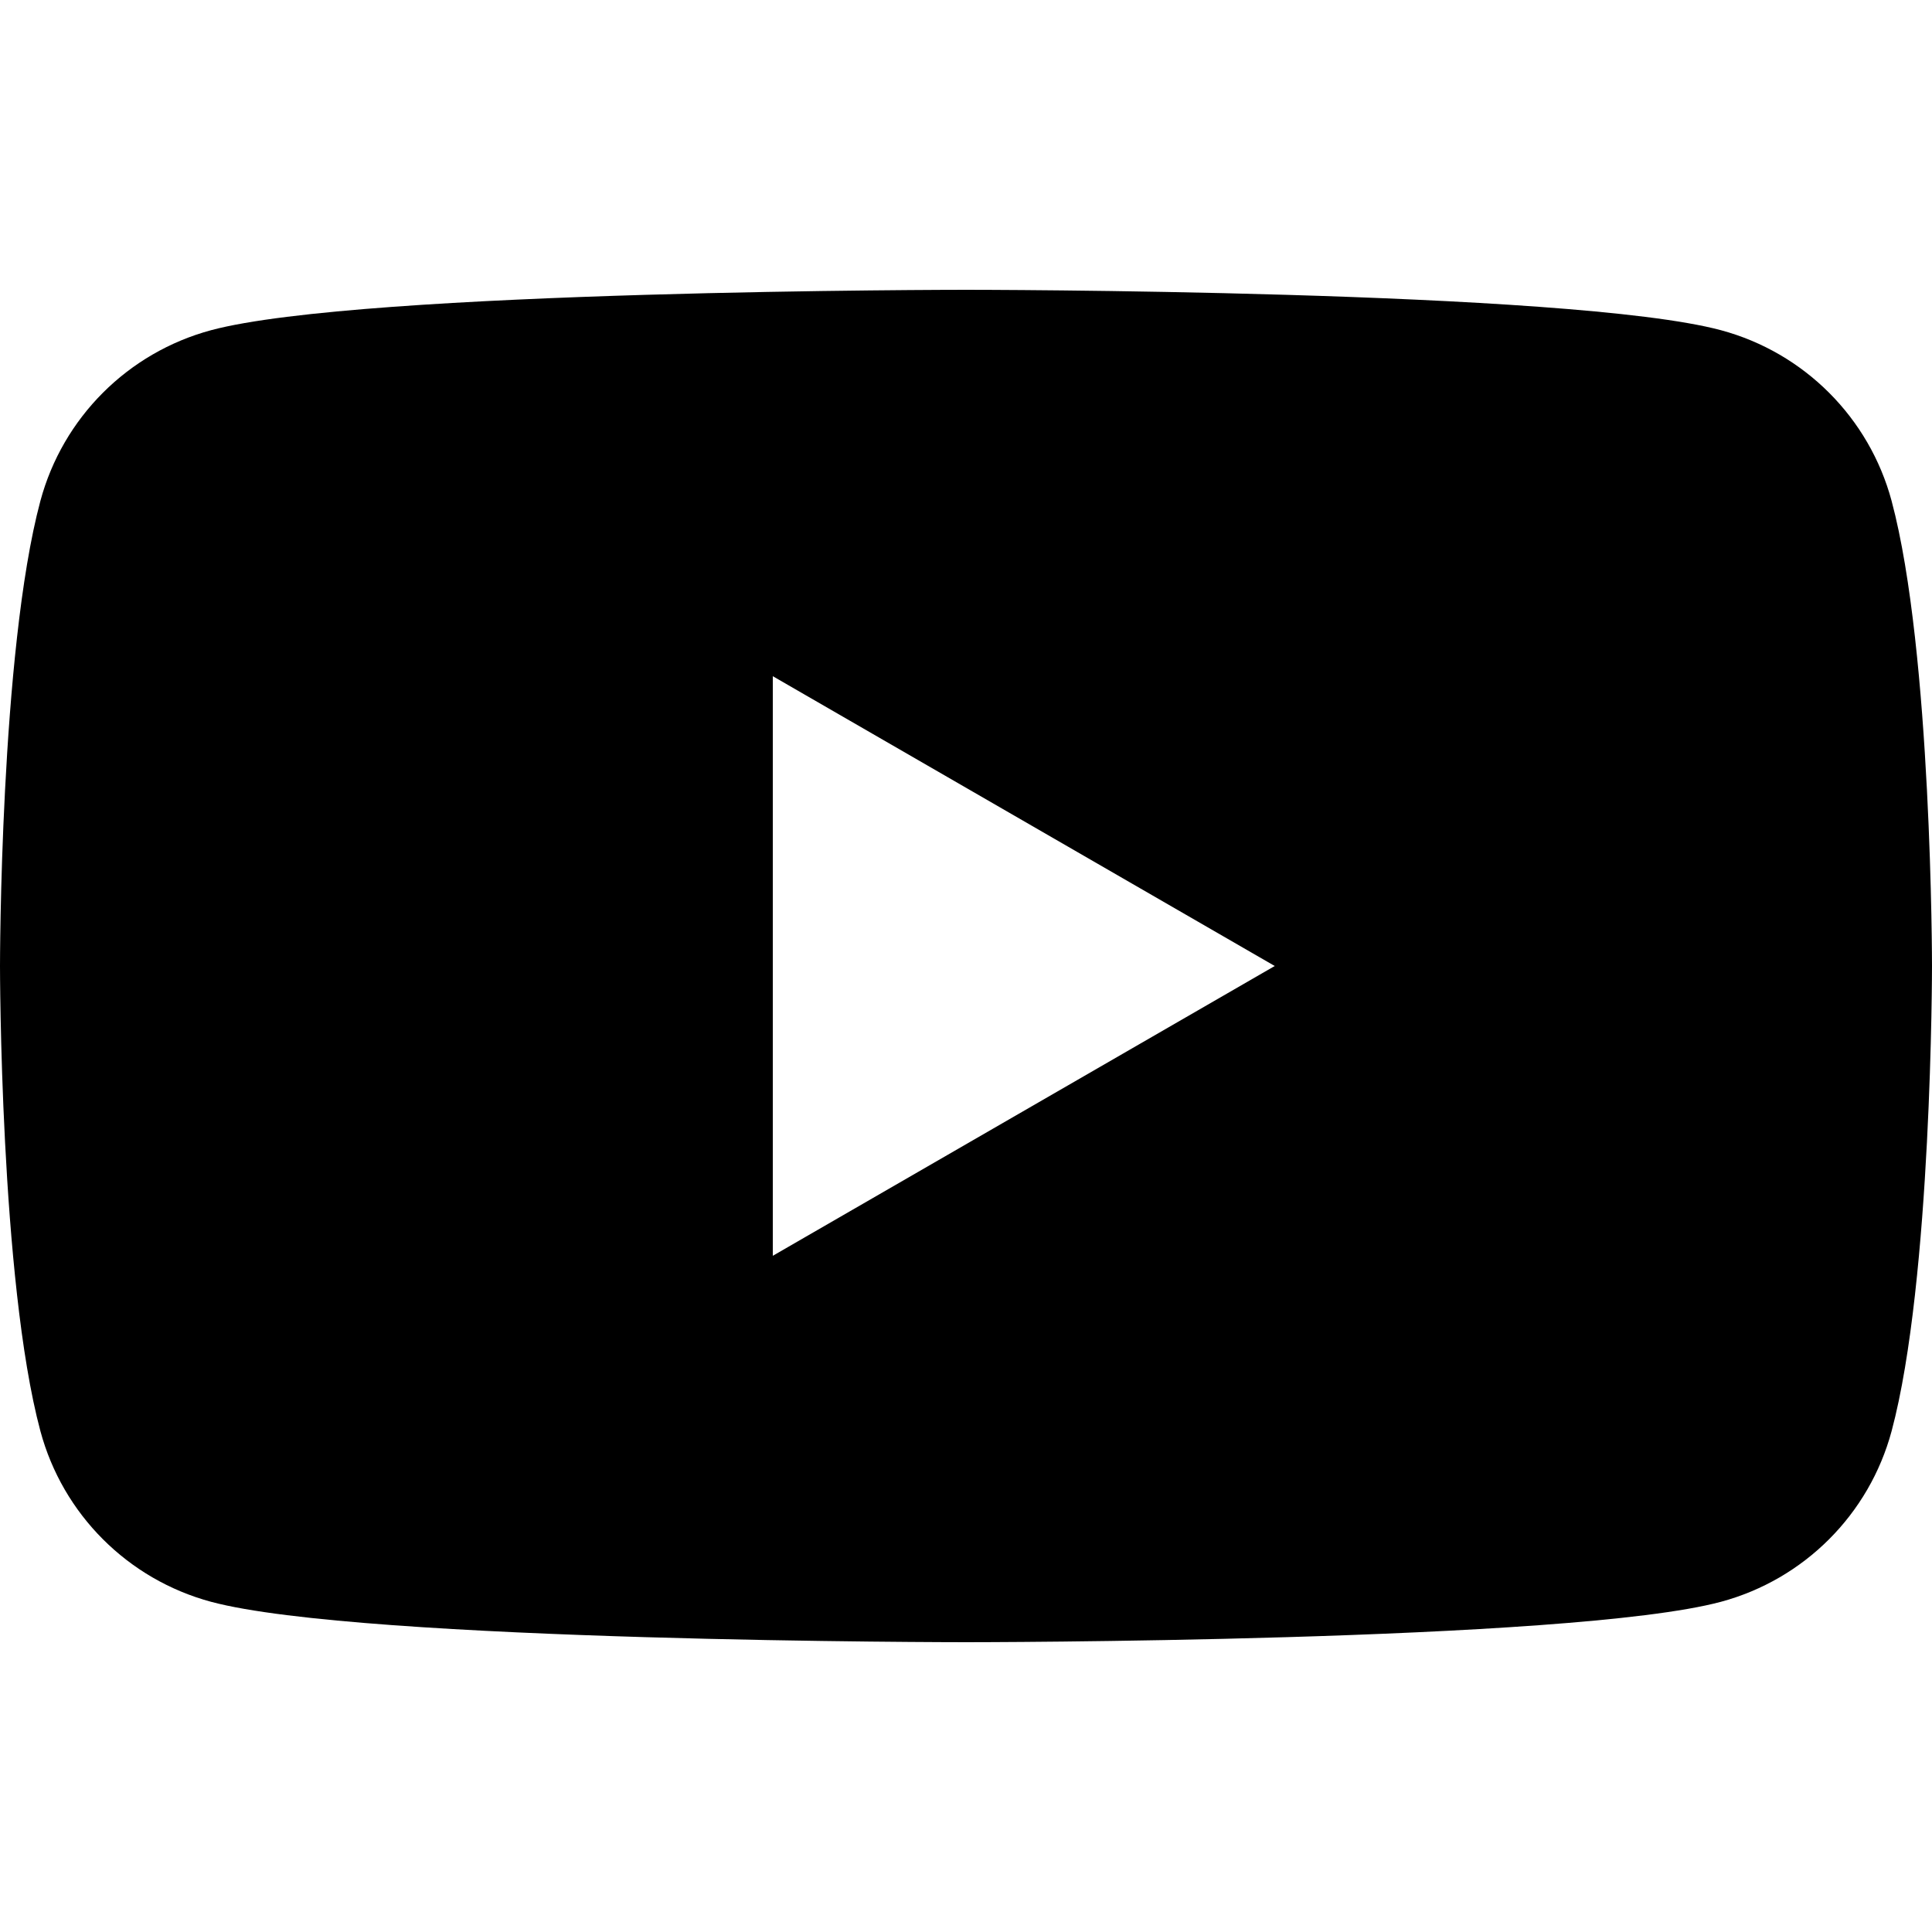
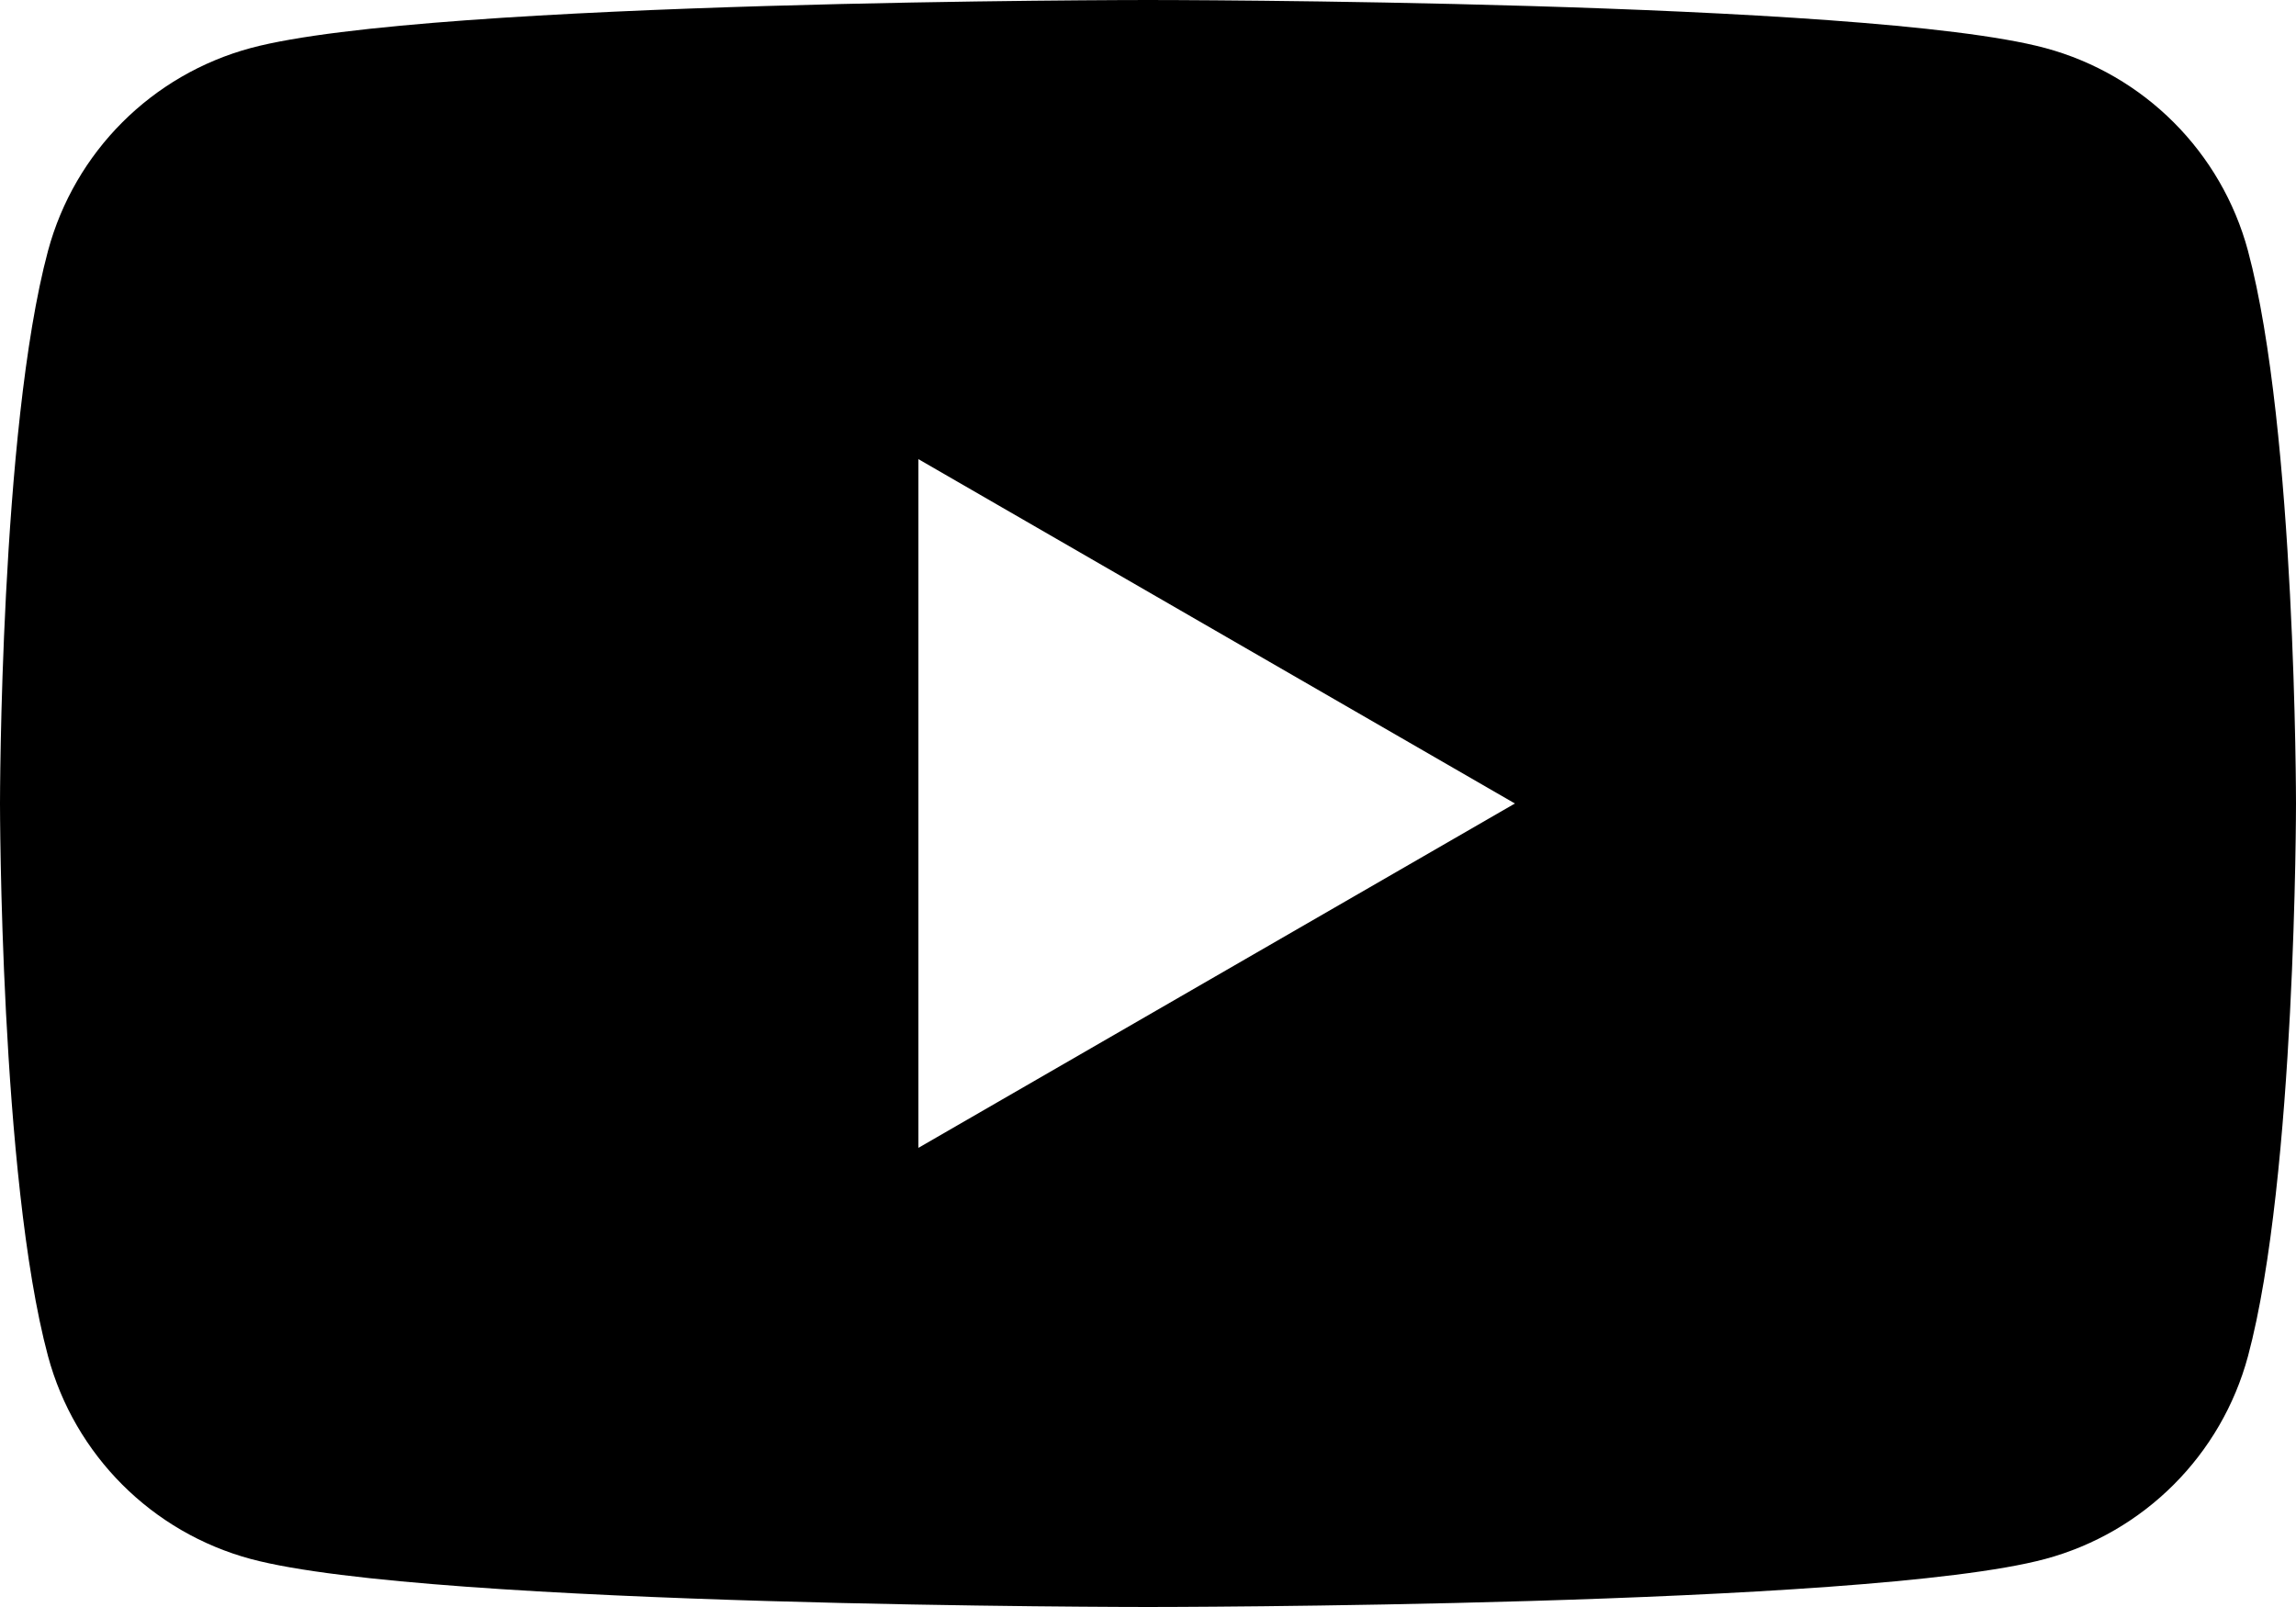
- <svg xmlns="http://www.w3.org/2000/svg" fill-rule="evenodd" stroke-linejoin="round" stroke-miterlimit="2" clip-rule="evenodd" viewBox="0 0 512 512">
+ <svg xmlns="http://www.w3.org/2000/svg" fill-rule="evenodd" stroke-linejoin="round" stroke-miterlimit="2" clip-rule="evenodd" viewBox="0 76.8 512 358.4">
  <path fill-rule="nonzero" d="M501.3 132.76a64.11 64.11 0 00-45.26-45.26C416.1 76.8 256 76.8 256 76.8s-160.1 0-200.04 10.7a64.12 64.12 0 00-45.26 45.26C0 172.7 0 256 0 256s0 83.31 10.7 123.23a64.12 64.12 0 0045.26 45.27C95.9 435.2 256 435.2 256 435.2s160.1 0 200.04-10.7a64.12 64.12 0 0045.26-45.26C512 339.3 512 256 512 256s0-83.3-10.7-123.23zM204.8 332.8V179.2L337.82 256 204.8 332.8z" />
</svg>
